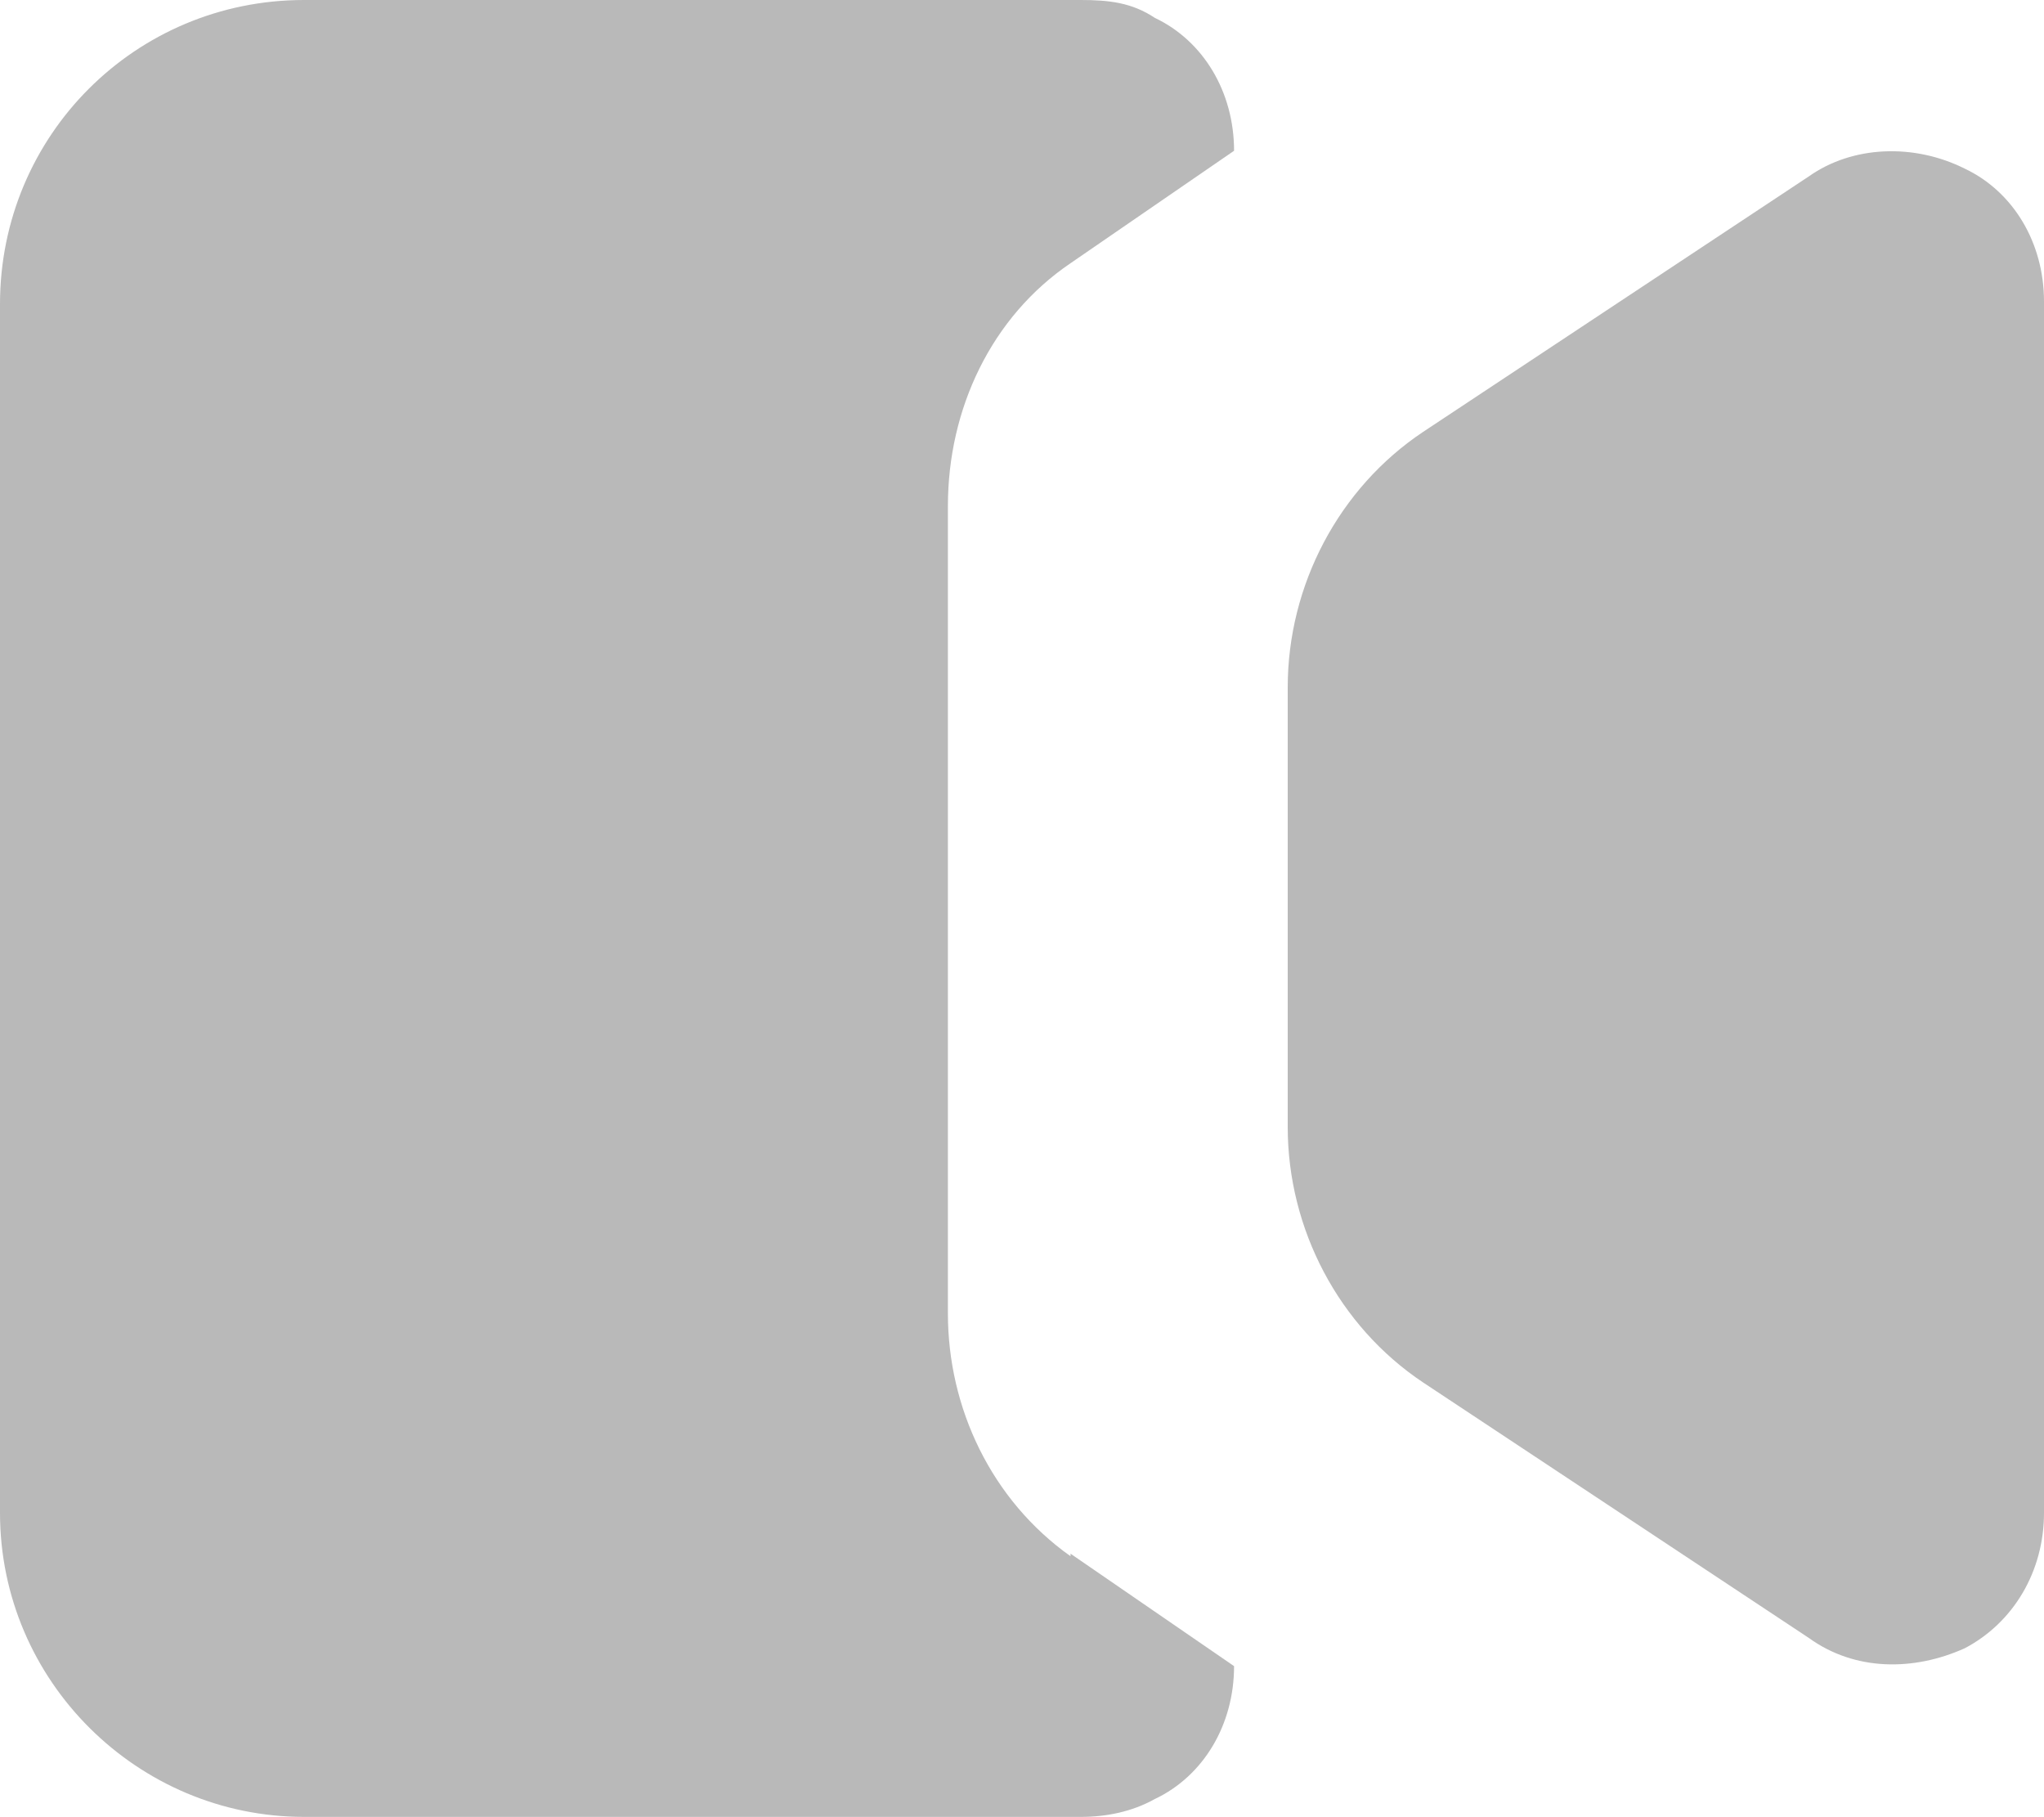
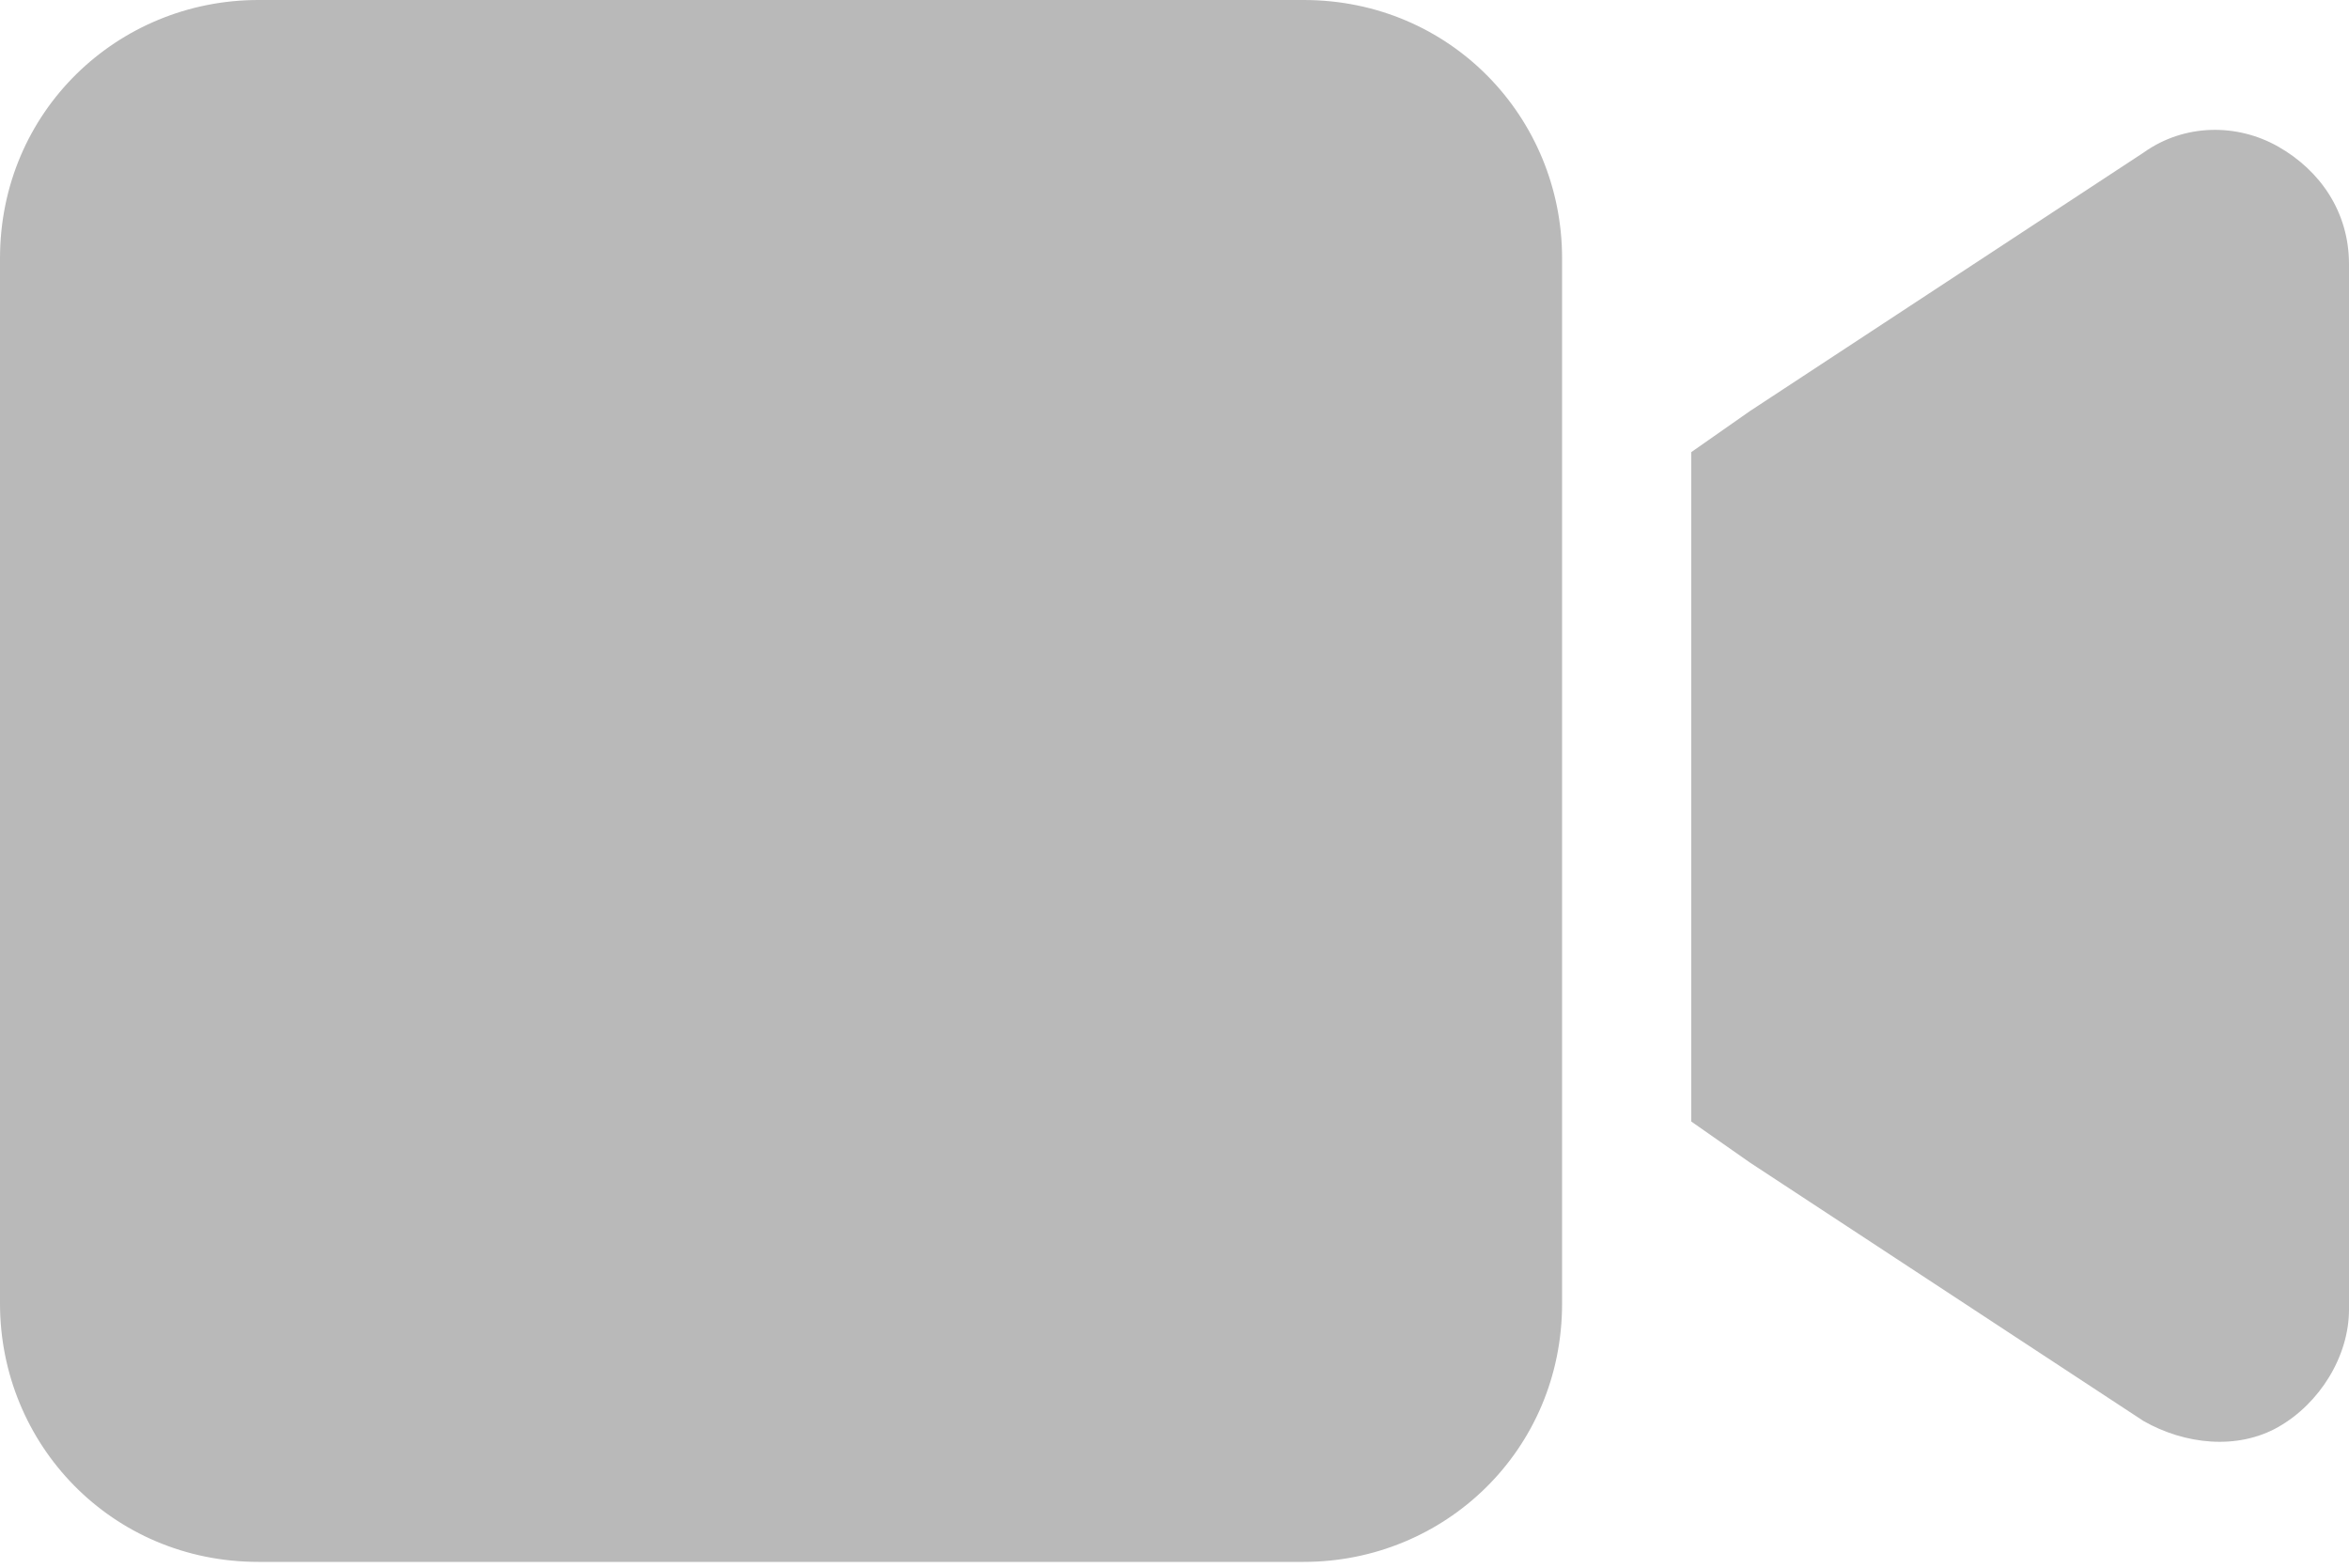
- <svg xmlns="http://www.w3.org/2000/svg" id="Layer_2" data-name="Layer 2" viewBox="0 0 8 7.11">
+ <svg xmlns="http://www.w3.org/2000/svg" id="Layer_2" data-name="Layer 2" viewBox="0 0 4 2.67">
+   <defs>
+     <style>
+       .cls-1 {
+         fill: #b9b9b9;
+       }
+     </style>
+   </defs>
  <g id="Layer_6" data-name="Layer 6">
-     <g>
-       <path d="M8,1.19v4.73c0,.23-.12.43-.31.53-.2.09-.43.09-.61-.04l-1.51-1c-.33-.22-.53-.6-.53-1v-1.72c0-.4.2-.78.53-1l1.51-1c.17-.12.41-.13.61-.03.19.09.31.29.31.52Z" style="fill: #b9b9b9;" />
-       <path d="M4.19,6.08l.64.44c0,.23-.12.43-.31.52-.09.05-.19.07-.29.07H1.19c-.65,0-1.19-.53-1.19-1.19V1.19C0,.53.53,0,1.19,0h3.04c.11,0,.2.01.29.07.19.09.31.29.31.52l-.64.44c-.31.21-.48.57-.48.95v3.16c0,.37.17.73.48.95Z" style="fill: #b9b9b9;" />
-     </g>
+     <path class="cls-1" d="M0,.44c0-.25.2-.44.44-.44h1.78c.25,0,.44.2.44.44v1.78c0,.25-.2.44-.44.44H.44c-.25,0-.44-.2-.44-.44V.44ZM3.88.25c.07.04.12.11.12.2v1.78c0,.08-.05.16-.12.2s-.16.03-.23-.01l-.67-.44-.1-.07V.77l.1-.07.67-.44c.07-.05.16-.05.23-.01h0Z" />
  </g>
</svg>
